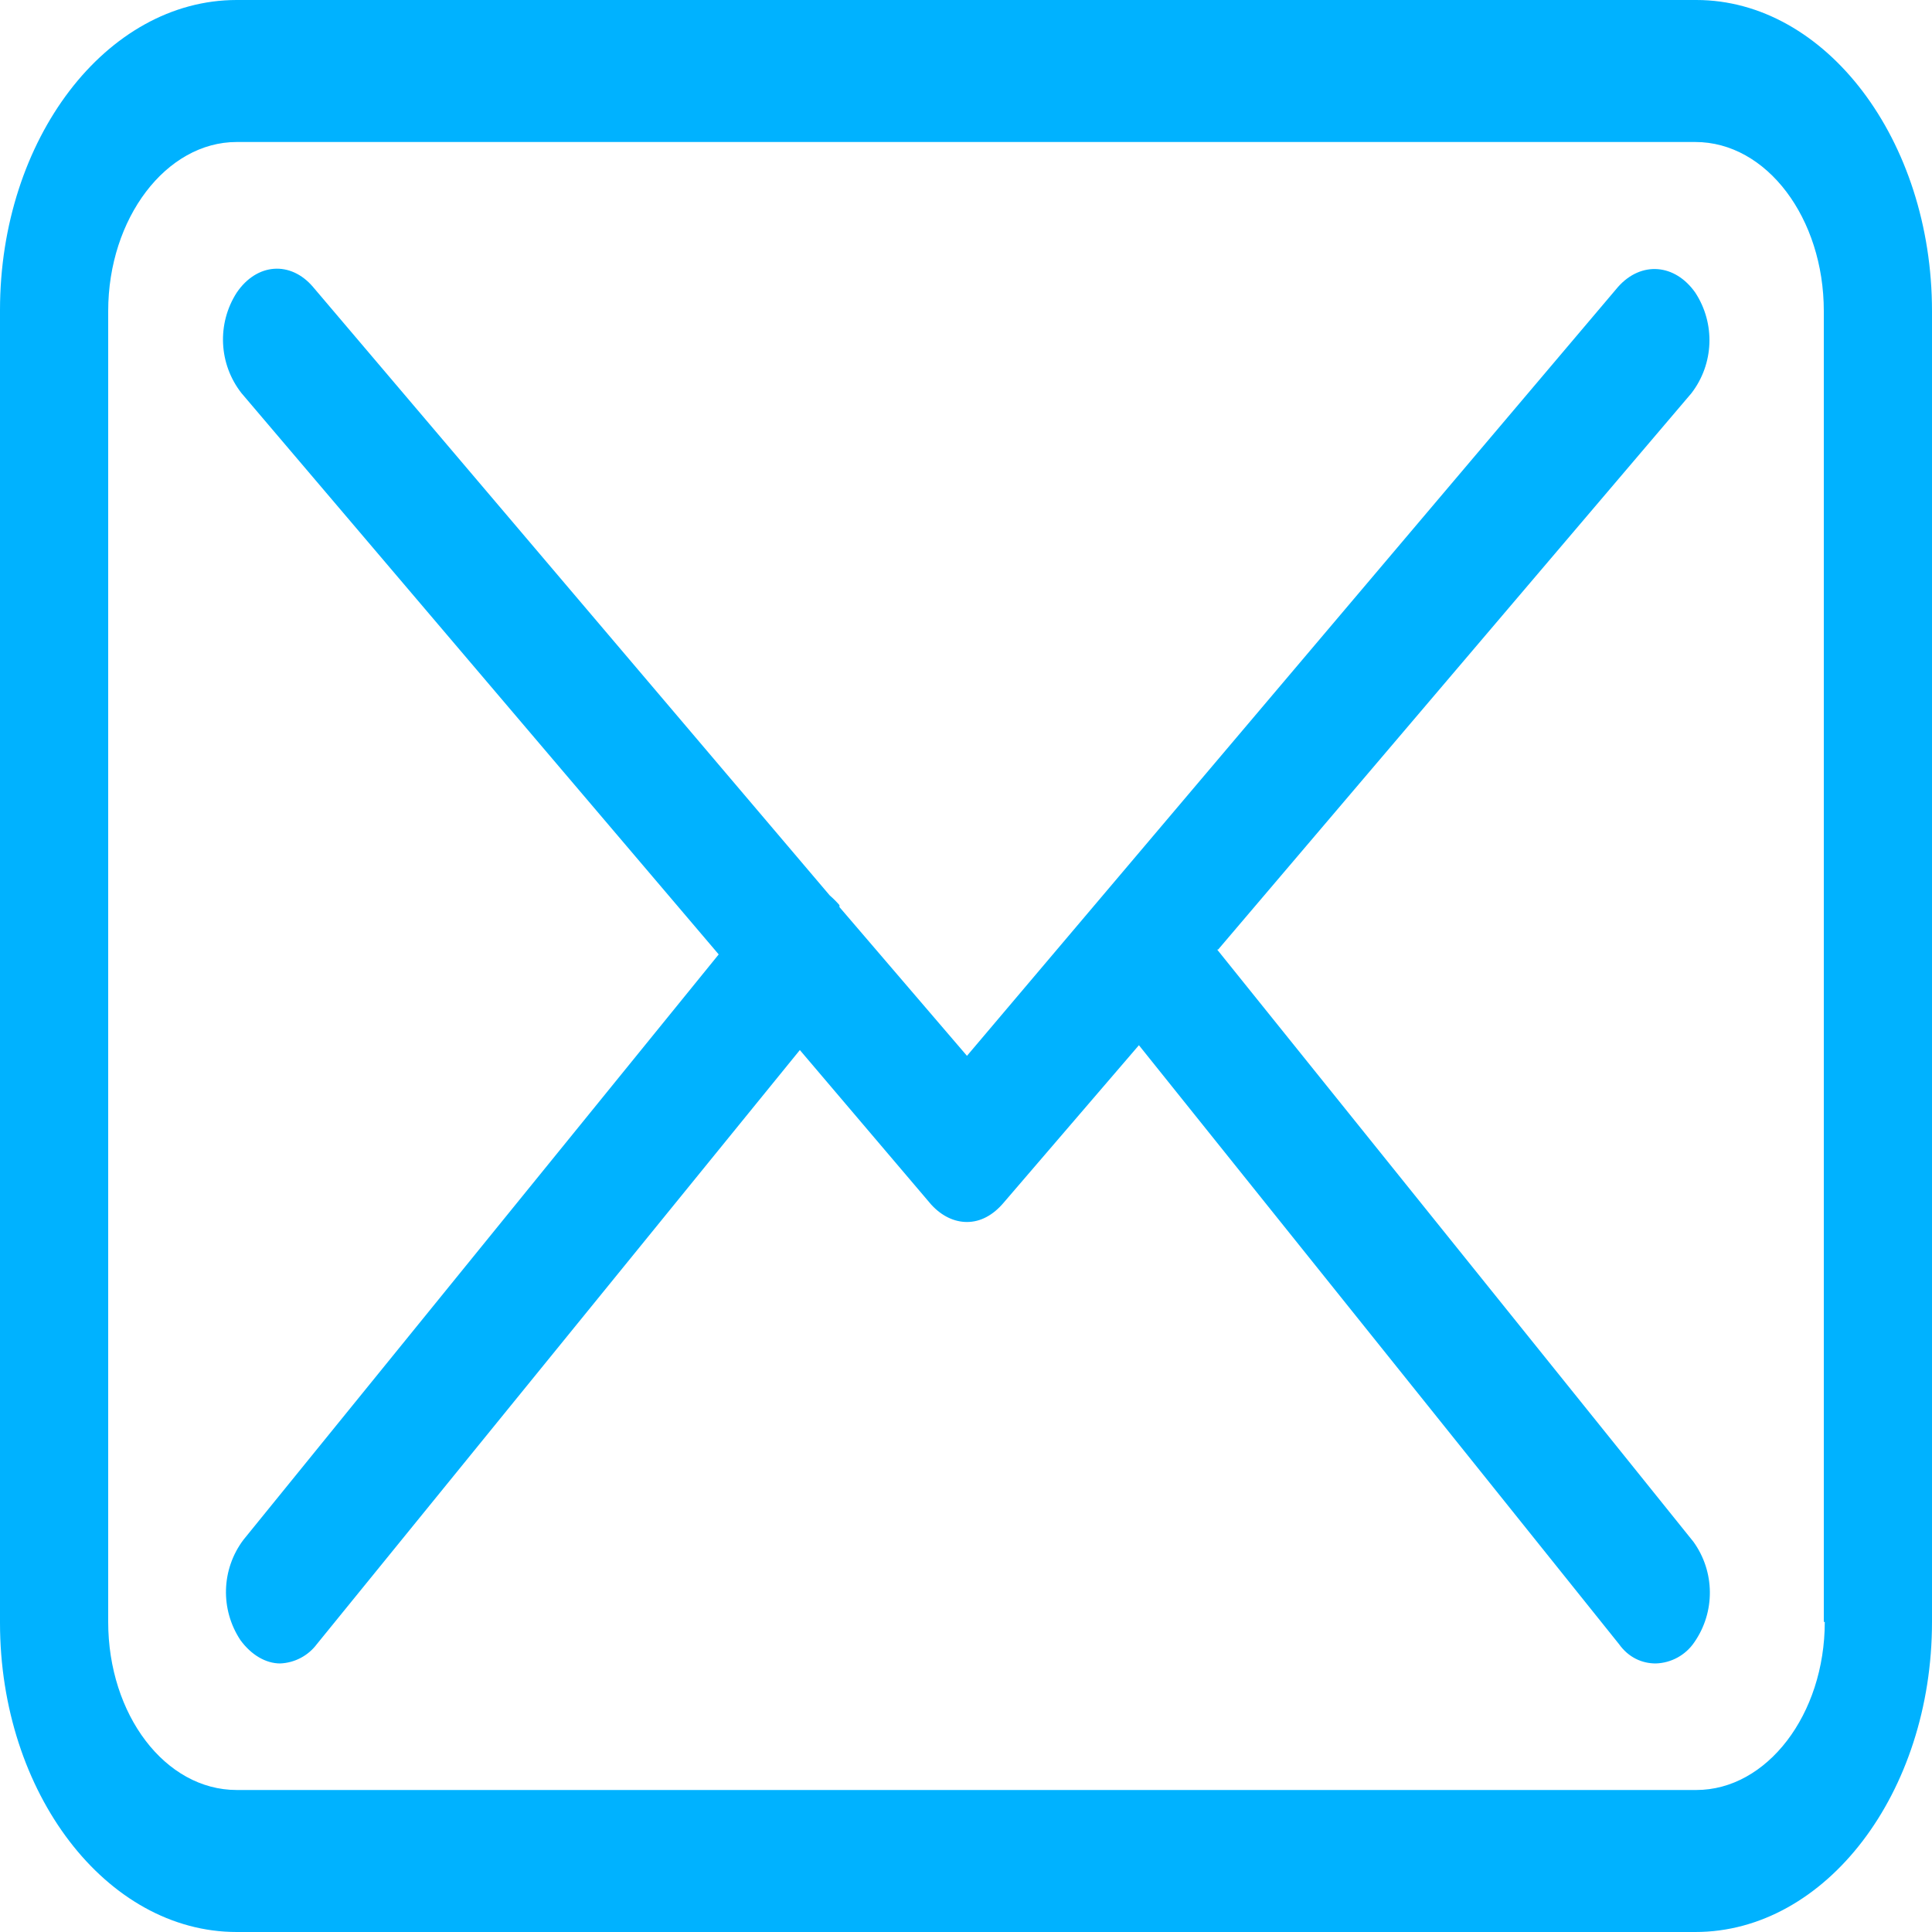
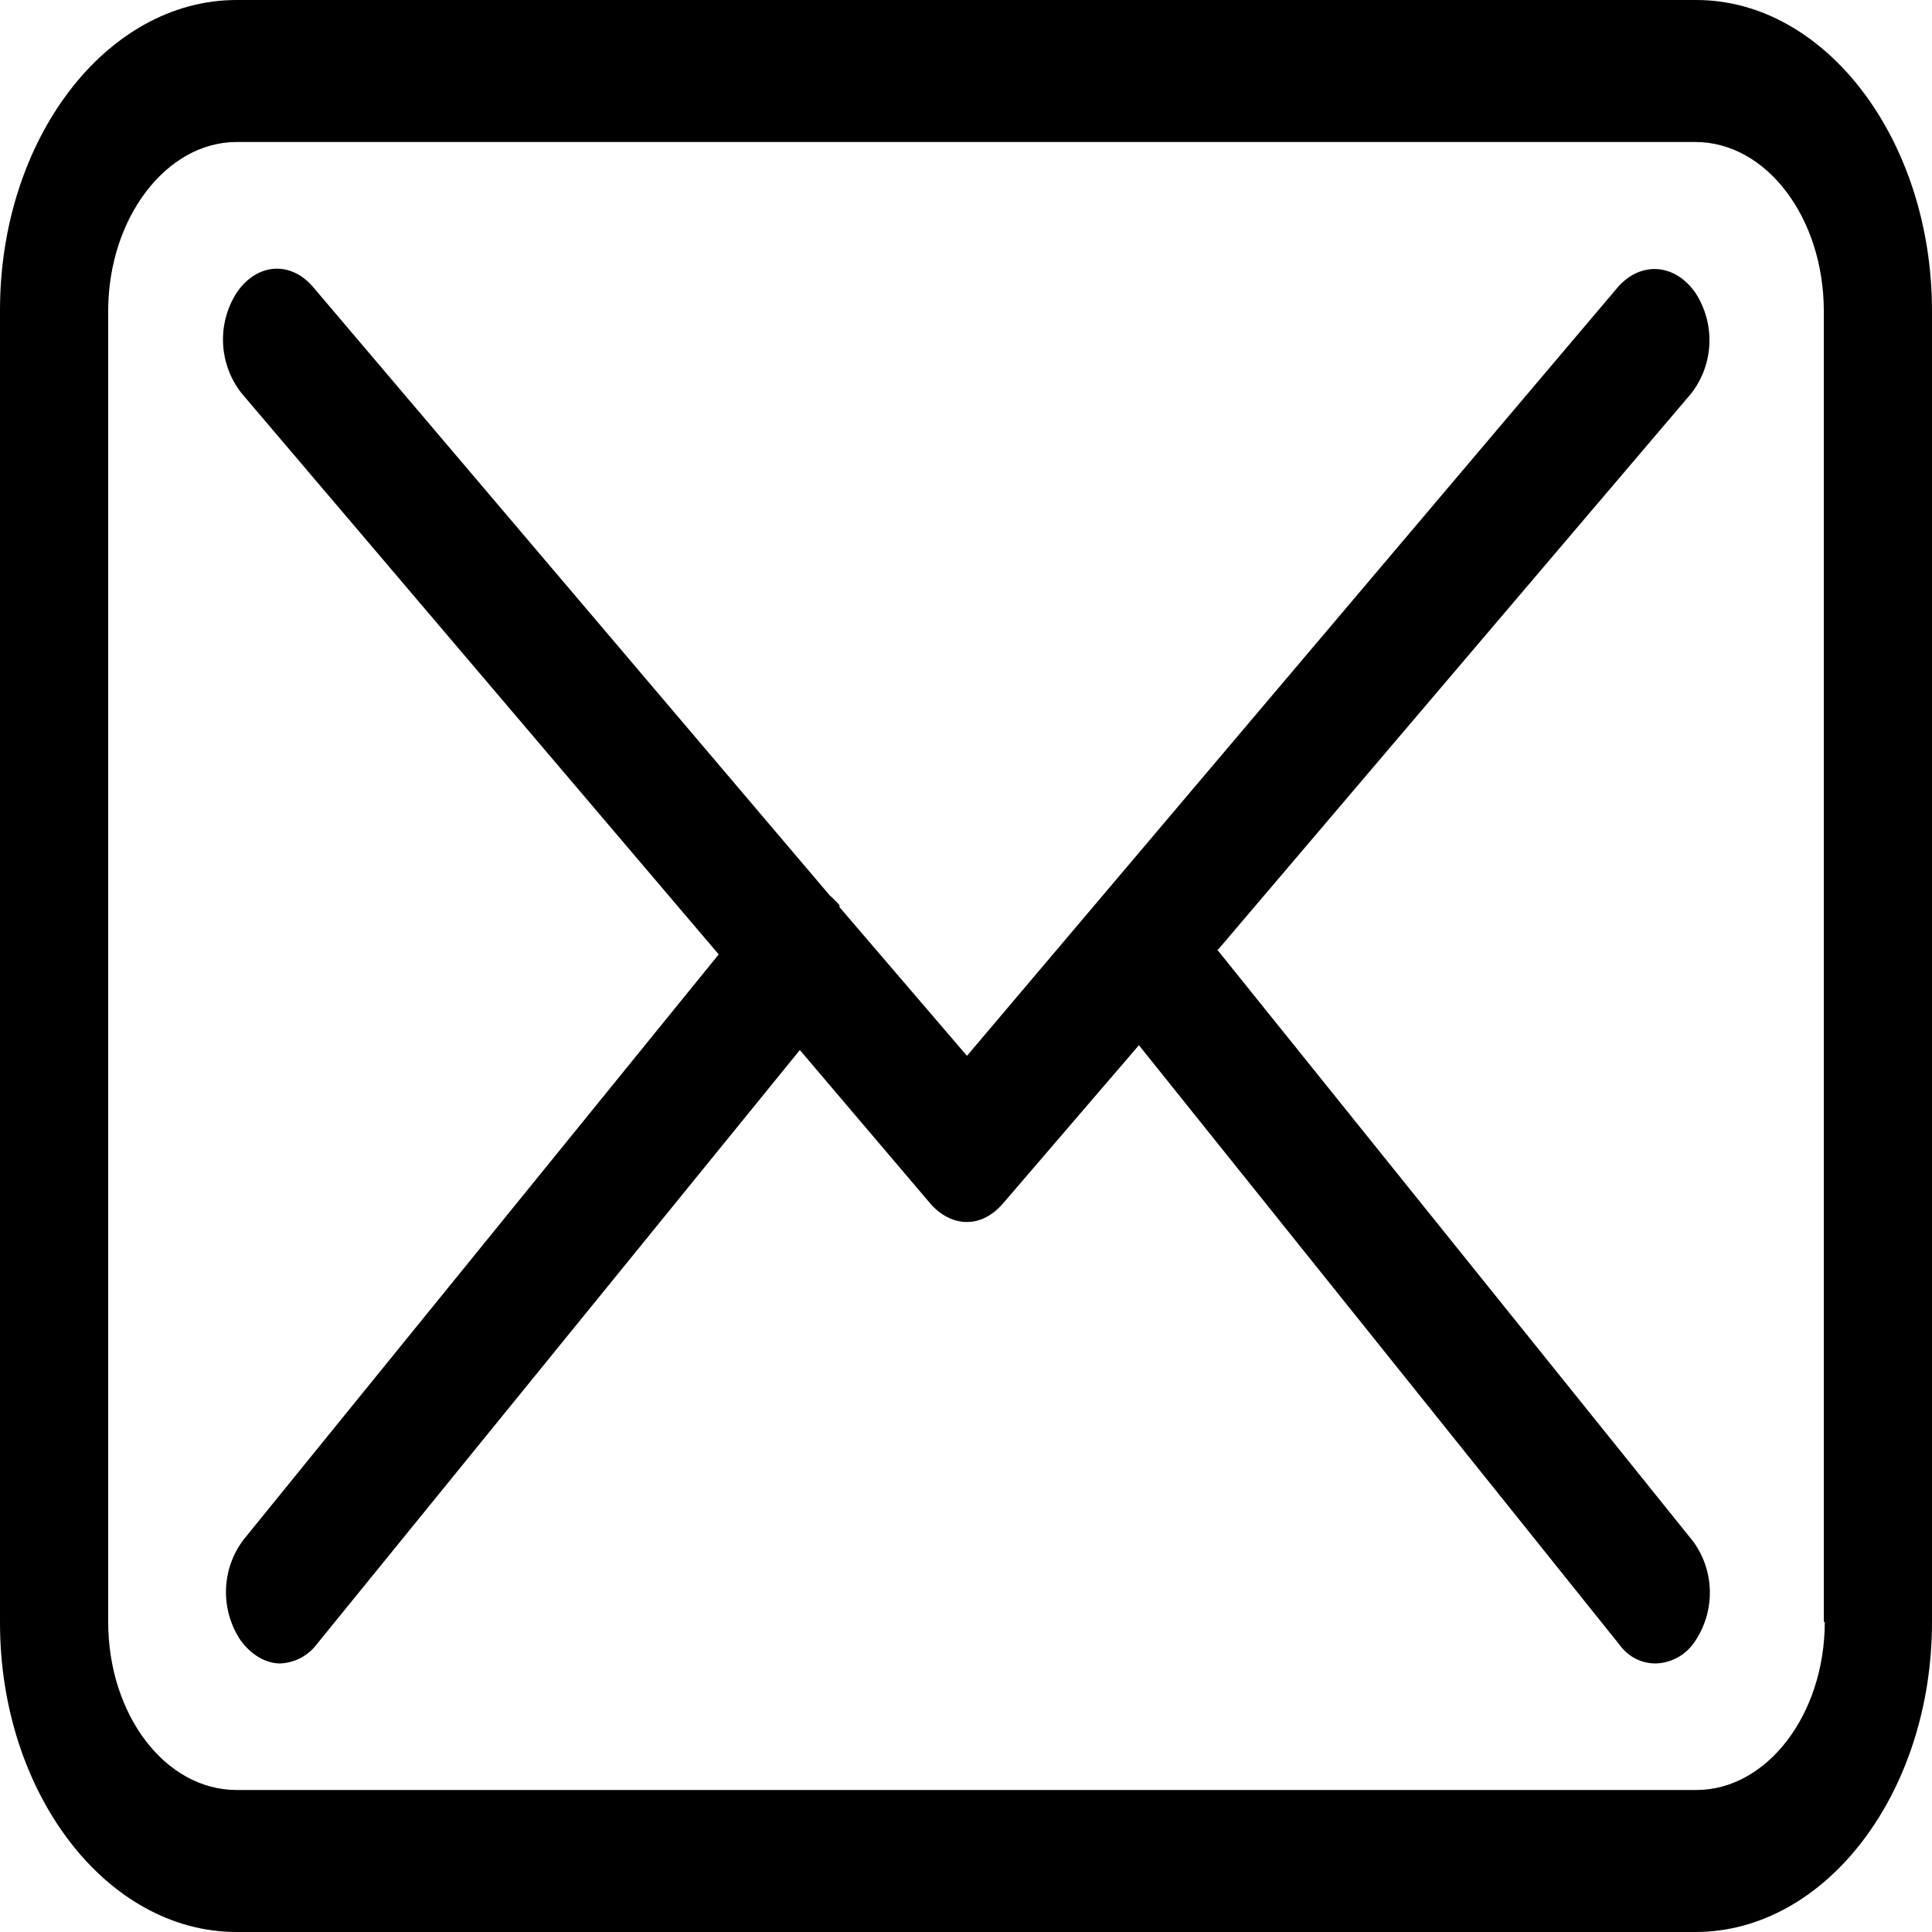
- <svg xmlns="http://www.w3.org/2000/svg" width="20" height="20" viewBox="0 0 20 20" fill="none">
-   <path d="M17.56 0H2.45C1.1 0 0 1.44 0 3.21V16.8C0 18.56 1.1 20 2.45 20h15.1C18.9 20 20 18.56 20 16.79V3.22C20 1.45 18.9 0 17.56 0Zm1.33 16.79c0 .96-.6 1.74-1.33 1.74H2.45c-.74 0-1.33-.78-1.33-1.74V3.22c0-.96.6-1.75 1.33-1.75h15.1c.74 0 1.33.79 1.33 1.75v13.57Z" fill="#00B2FF" />
-   <path d="m12.61 9.83 4.9-5.76a.9.9 0 0 0 .04-1.04c-.21-.3-.56-.33-.8-.06l-6.74 7.96-1.32-1.54v-.02a.95.95 0 0 0-.1-.1l-5.35-6.3c-.23-.27-.58-.25-.79.06a.9.9 0 0 0 .05 1.04l4.94 5.81-4.92 6.06a.9.9 0 0 0-.03 1.04c.11.15.26.24.41.24a.5.5 0 0 0 .38-.2l5-6.15 1.36 1.6c.11.12.24.18.37.18.14 0 .27-.07.38-.2l1.4-1.63 4.97 6.2c.1.14.24.2.38.2a.5.5 0 0 0 .4-.22.9.9 0 0 0-.01-1.04L12.6 9.83Z" fill="#00B2FF" />
+ <svg xmlns="http://www.w3.org/2000/svg" width="20" height="20" viewBox="0 0 20 20">
+   <path d="M17.56 0H2.45C1.1 0 0 1.44 0 3.21V16.8C0 18.56 1.1 20 2.45 20h15.1C18.9 20 20 18.56 20 16.79V3.22C20 1.45 18.9 0 17.56 0Zm1.33 16.79c0 .96-.6 1.74-1.33 1.74H2.45c-.74 0-1.33-.78-1.33-1.74V3.22c0-.96.6-1.75 1.33-1.75h15.1c.74 0 1.33.79 1.33 1.75v13.57Z" />
+   <path d="m12.61 9.83 4.9-5.76a.9.9 0 0 0 .04-1.04c-.21-.3-.56-.33-.8-.06l-6.74 7.96-1.32-1.54v-.02a.95.95 0 0 0-.1-.1l-5.35-6.3c-.23-.27-.58-.25-.79.06a.9.9 0 0 0 .05 1.04l4.94 5.81-4.92 6.06a.9.9 0 0 0-.03 1.04c.11.15.26.24.41.24a.5.5 0 0 0 .38-.2l5-6.15 1.36 1.6c.11.12.24.18.37.18.14 0 .27-.07.38-.2l1.4-1.63 4.97 6.2c.1.14.24.2.38.2a.5.5 0 0 0 .4-.22.9.9 0 0 0-.01-1.04L12.6 9.83Z" />
</svg>
